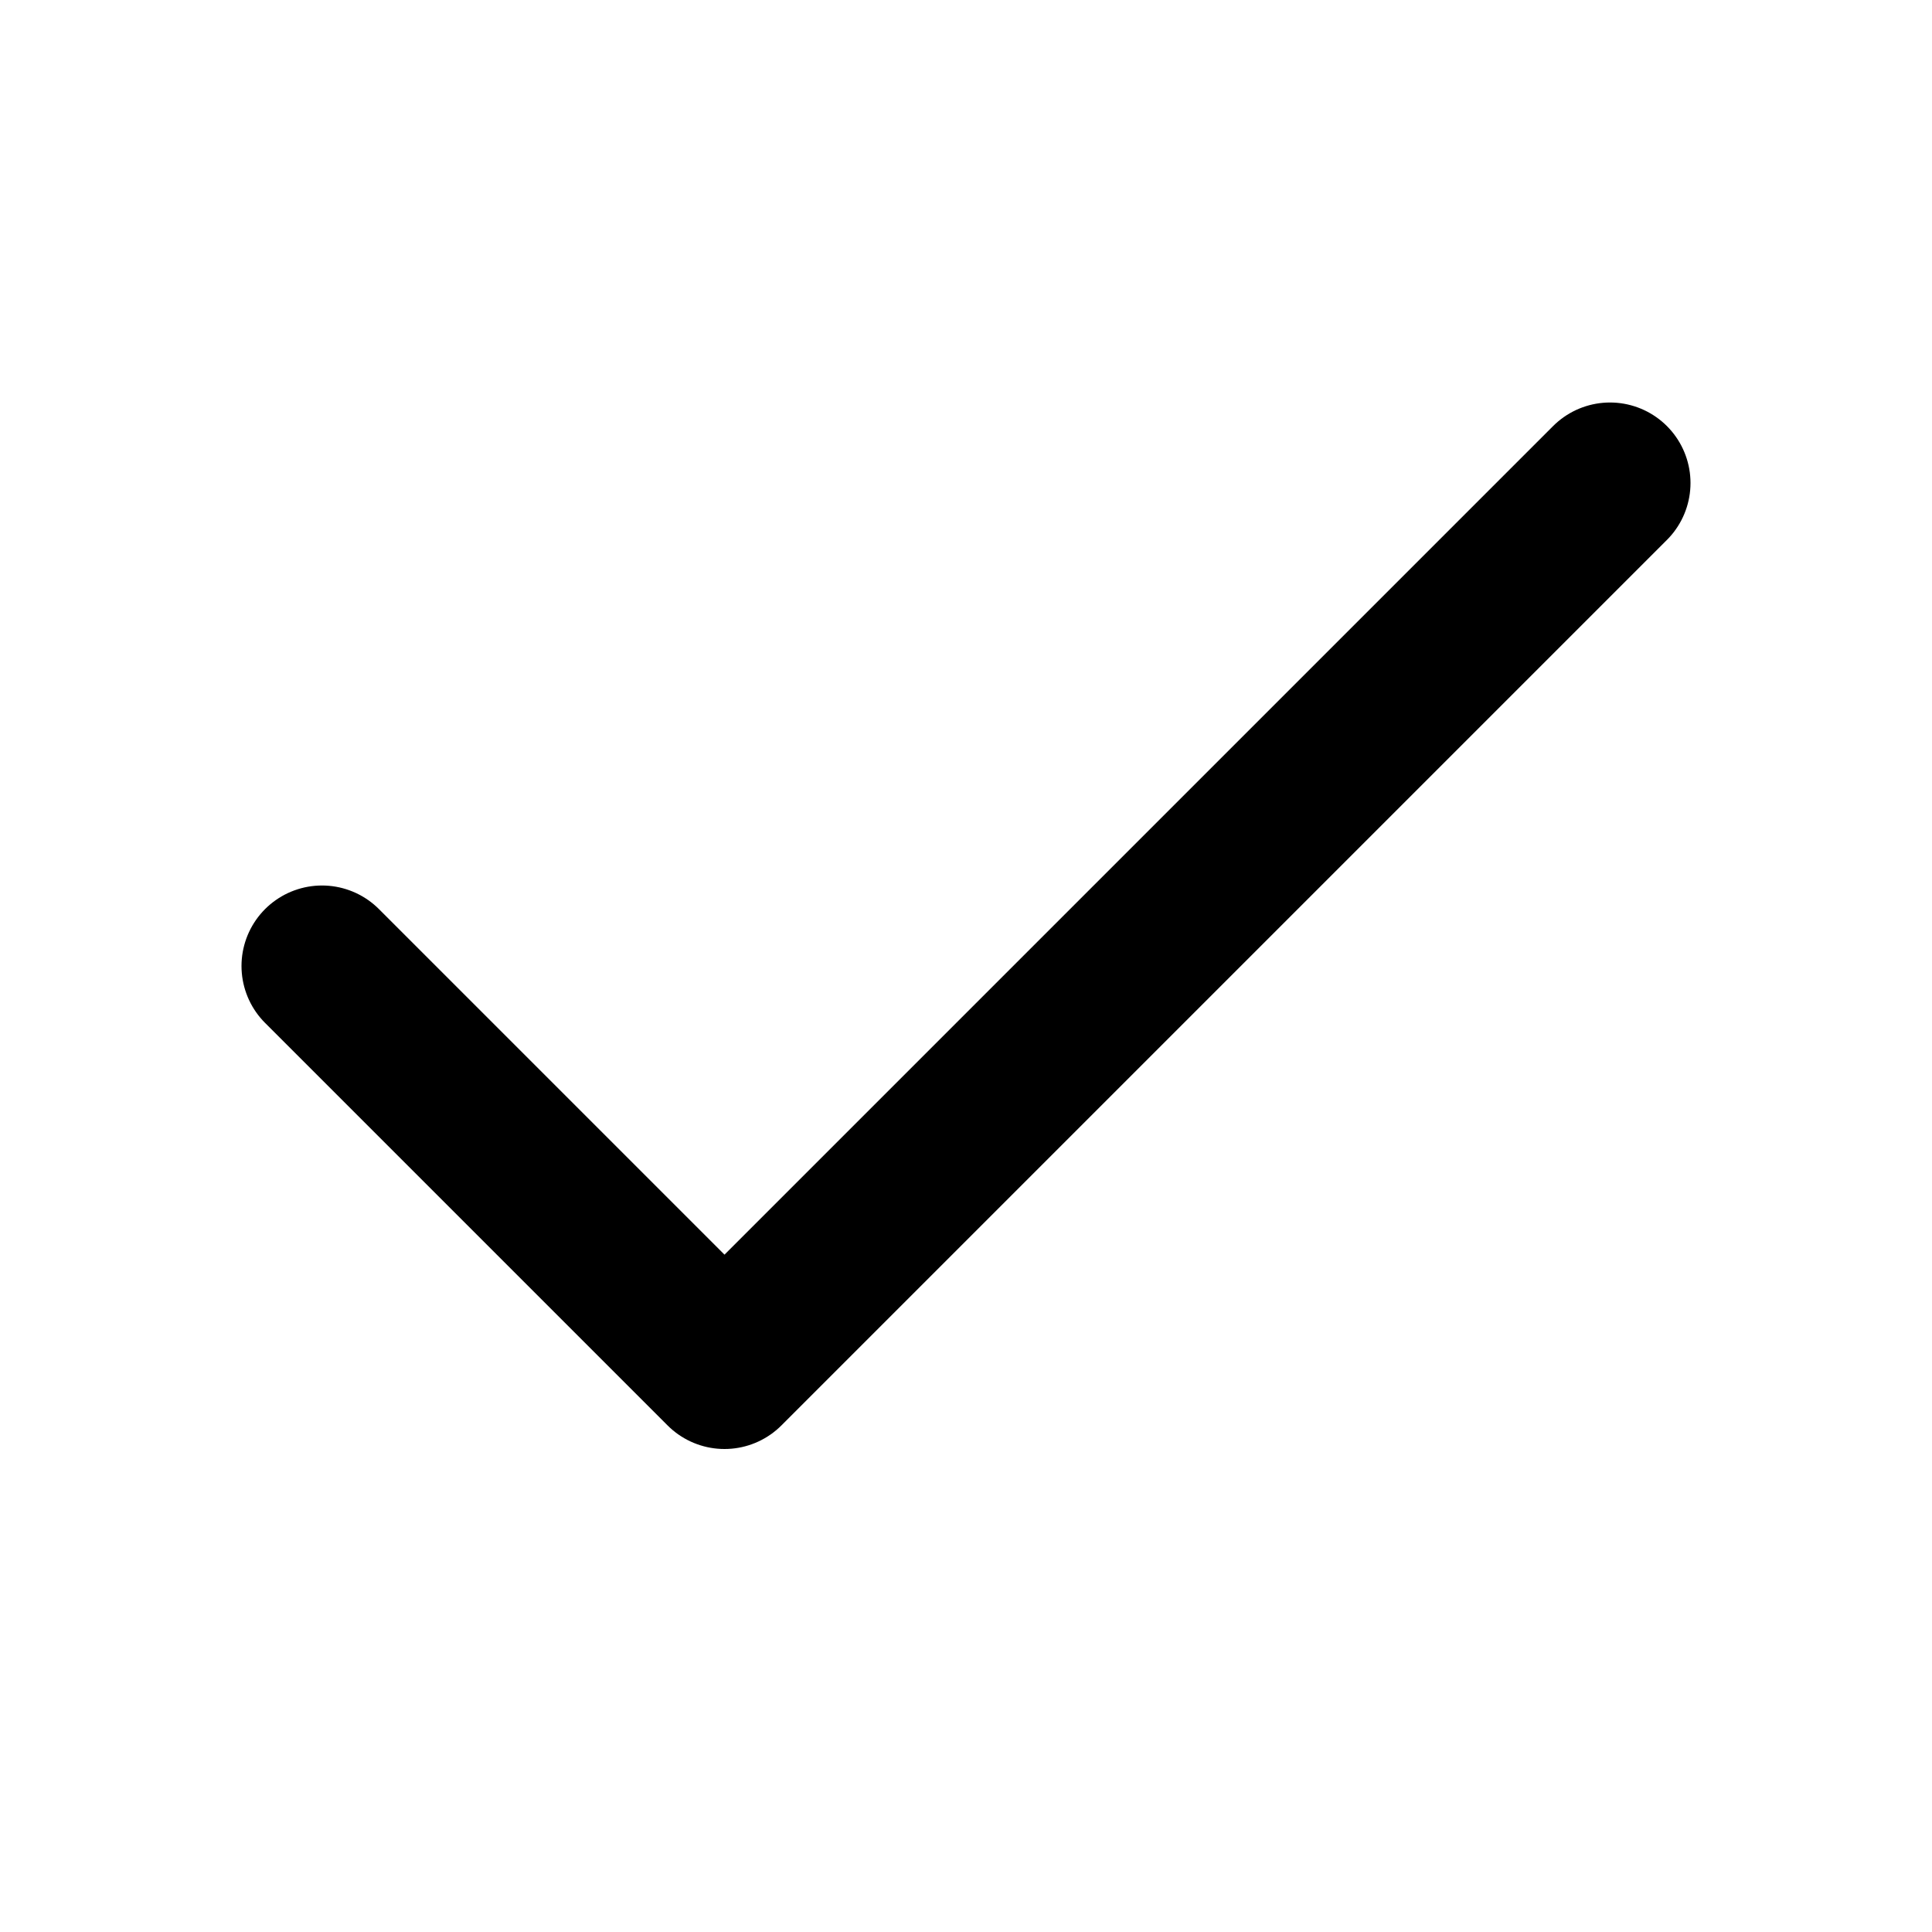
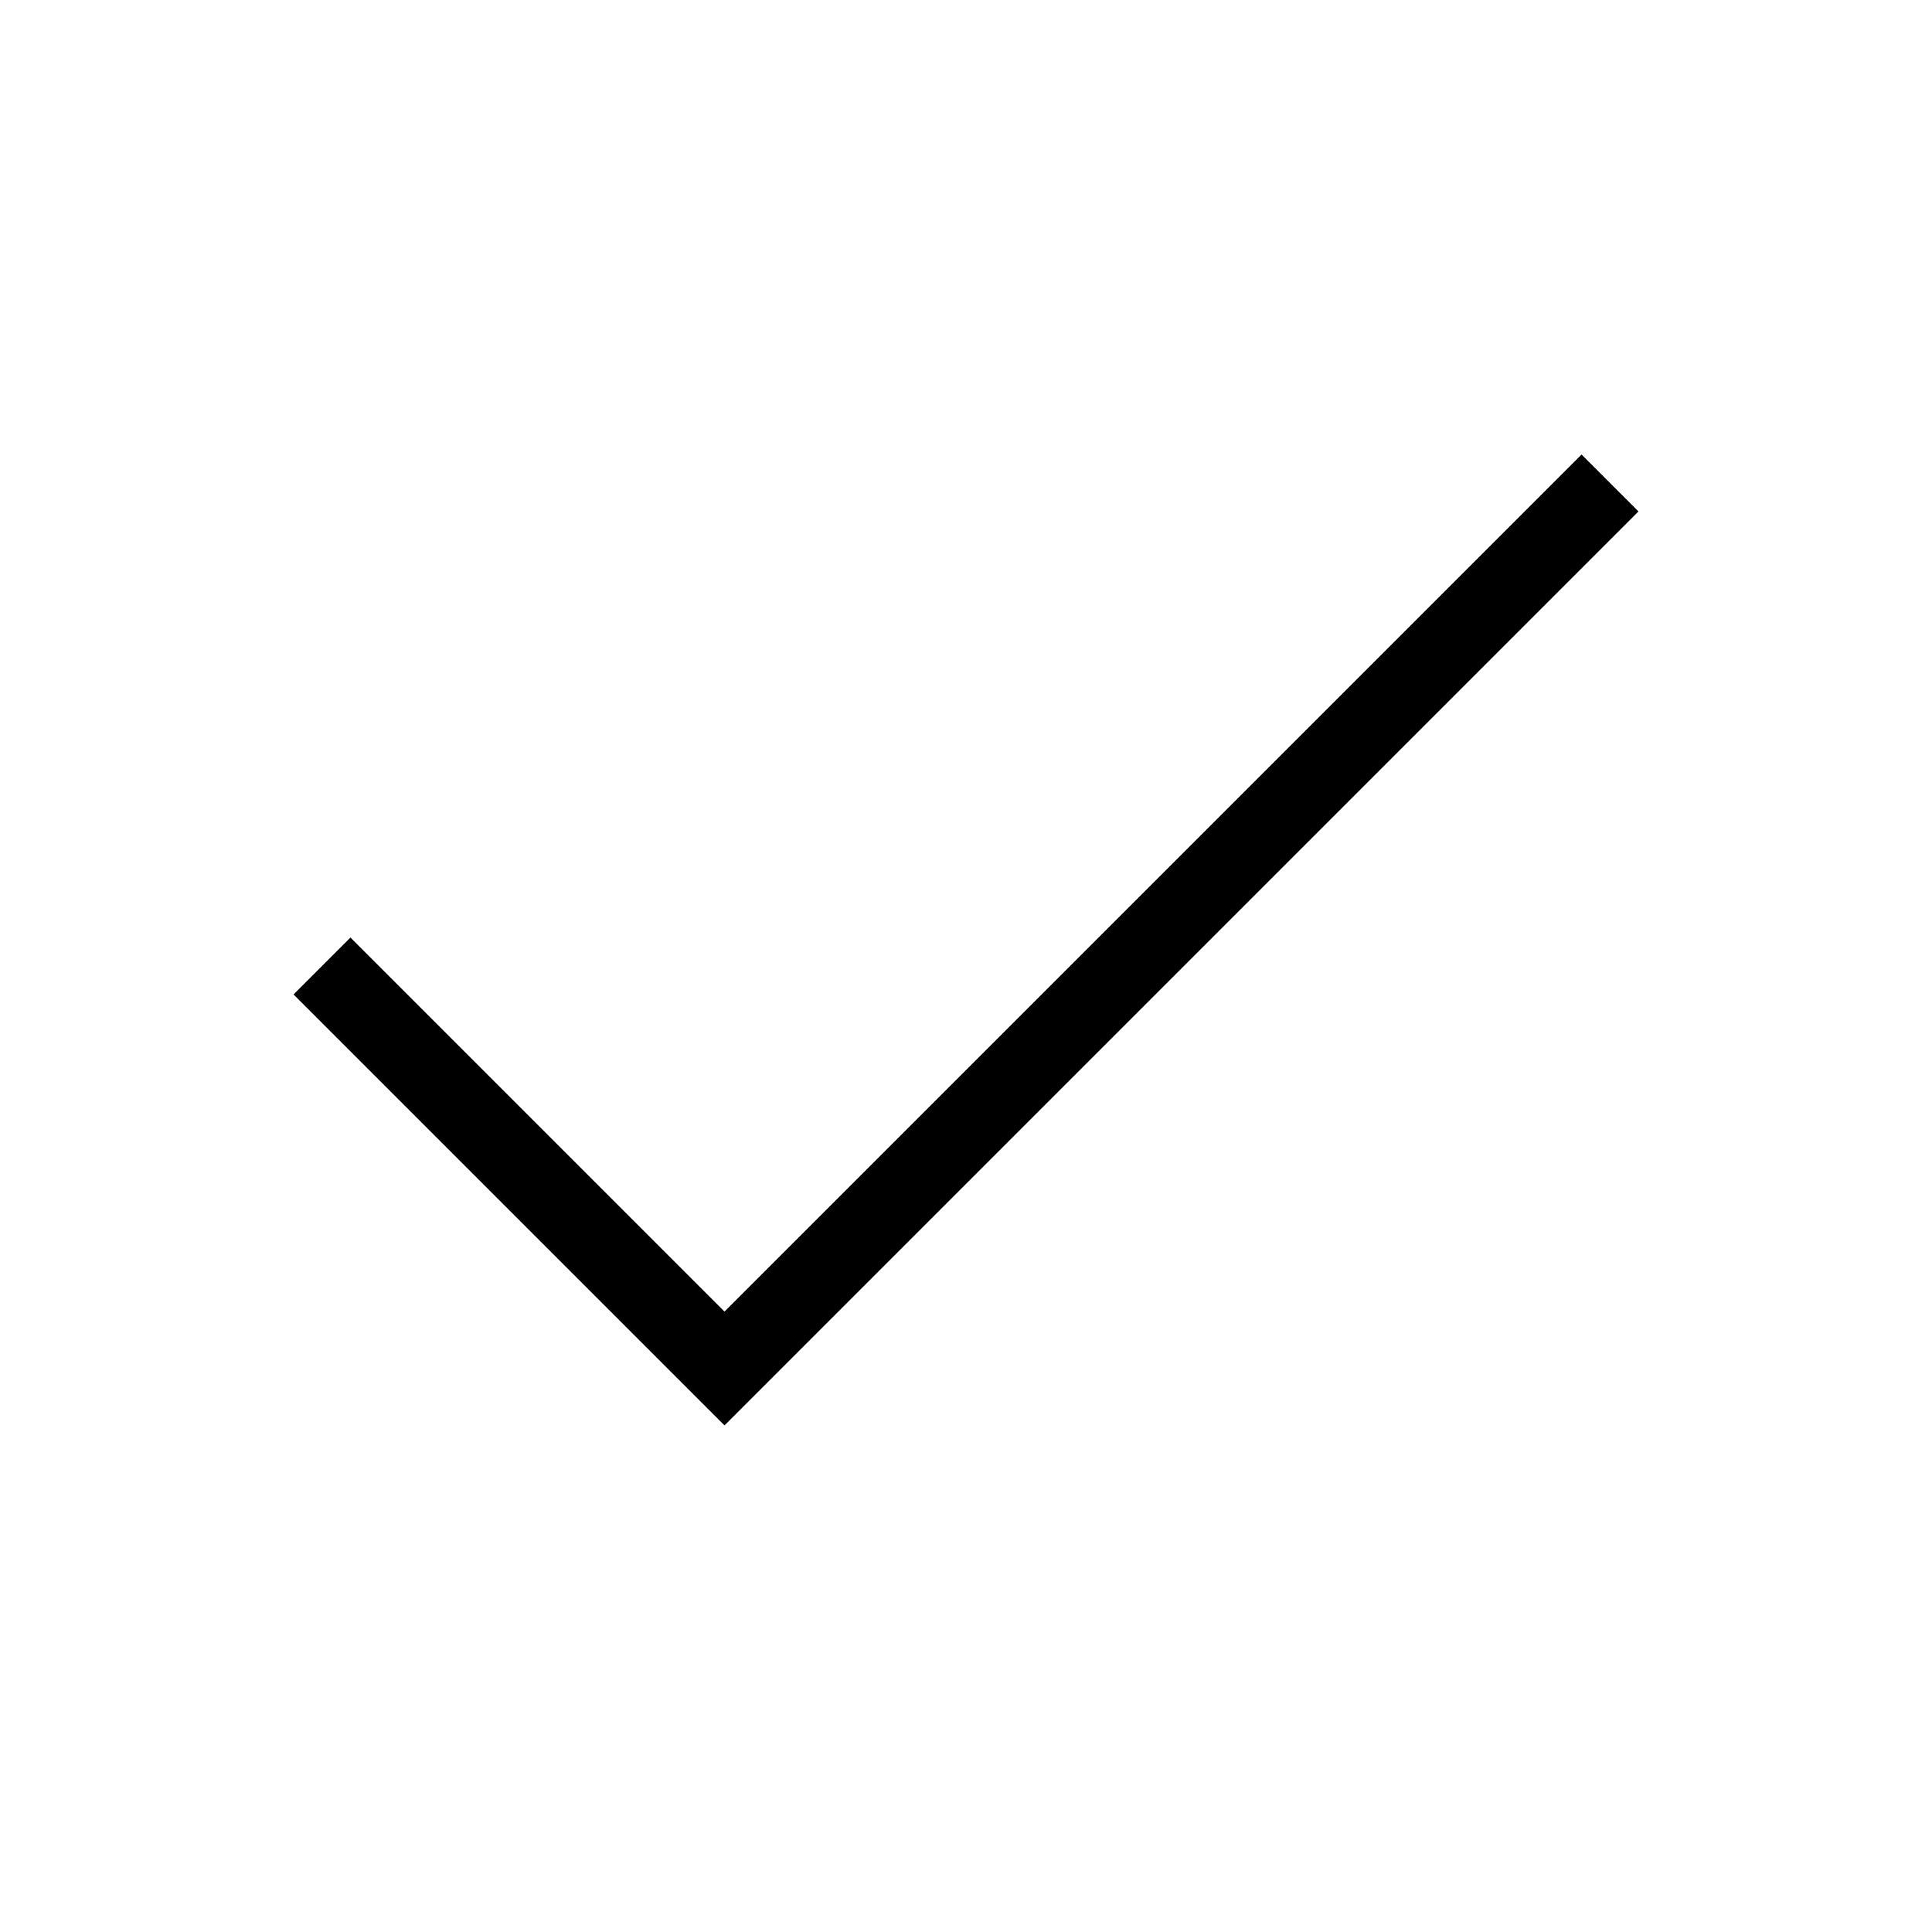
- <svg xmlns="http://www.w3.org/2000/svg" width="24" height="24" viewBox="0 0 24 24" fill="none" stroke="currentColor" stroke-width="2" stroke-linecap="round" stroke-linejoin="round" class="lucide lucide-check w-4 h-4">
+ <svg xmlns="http://www.w3.org/2000/svg" width="24" height="24" viewBox="0 0 24 24" fill="none" stroke="currentColor" strokeWidth="2" strokeLinecap="round" strokeLinejoin="round" class="lucide lucide-check w-4 h-4">
  <path d="M20 6 9 17l-5-5" />
</svg>
